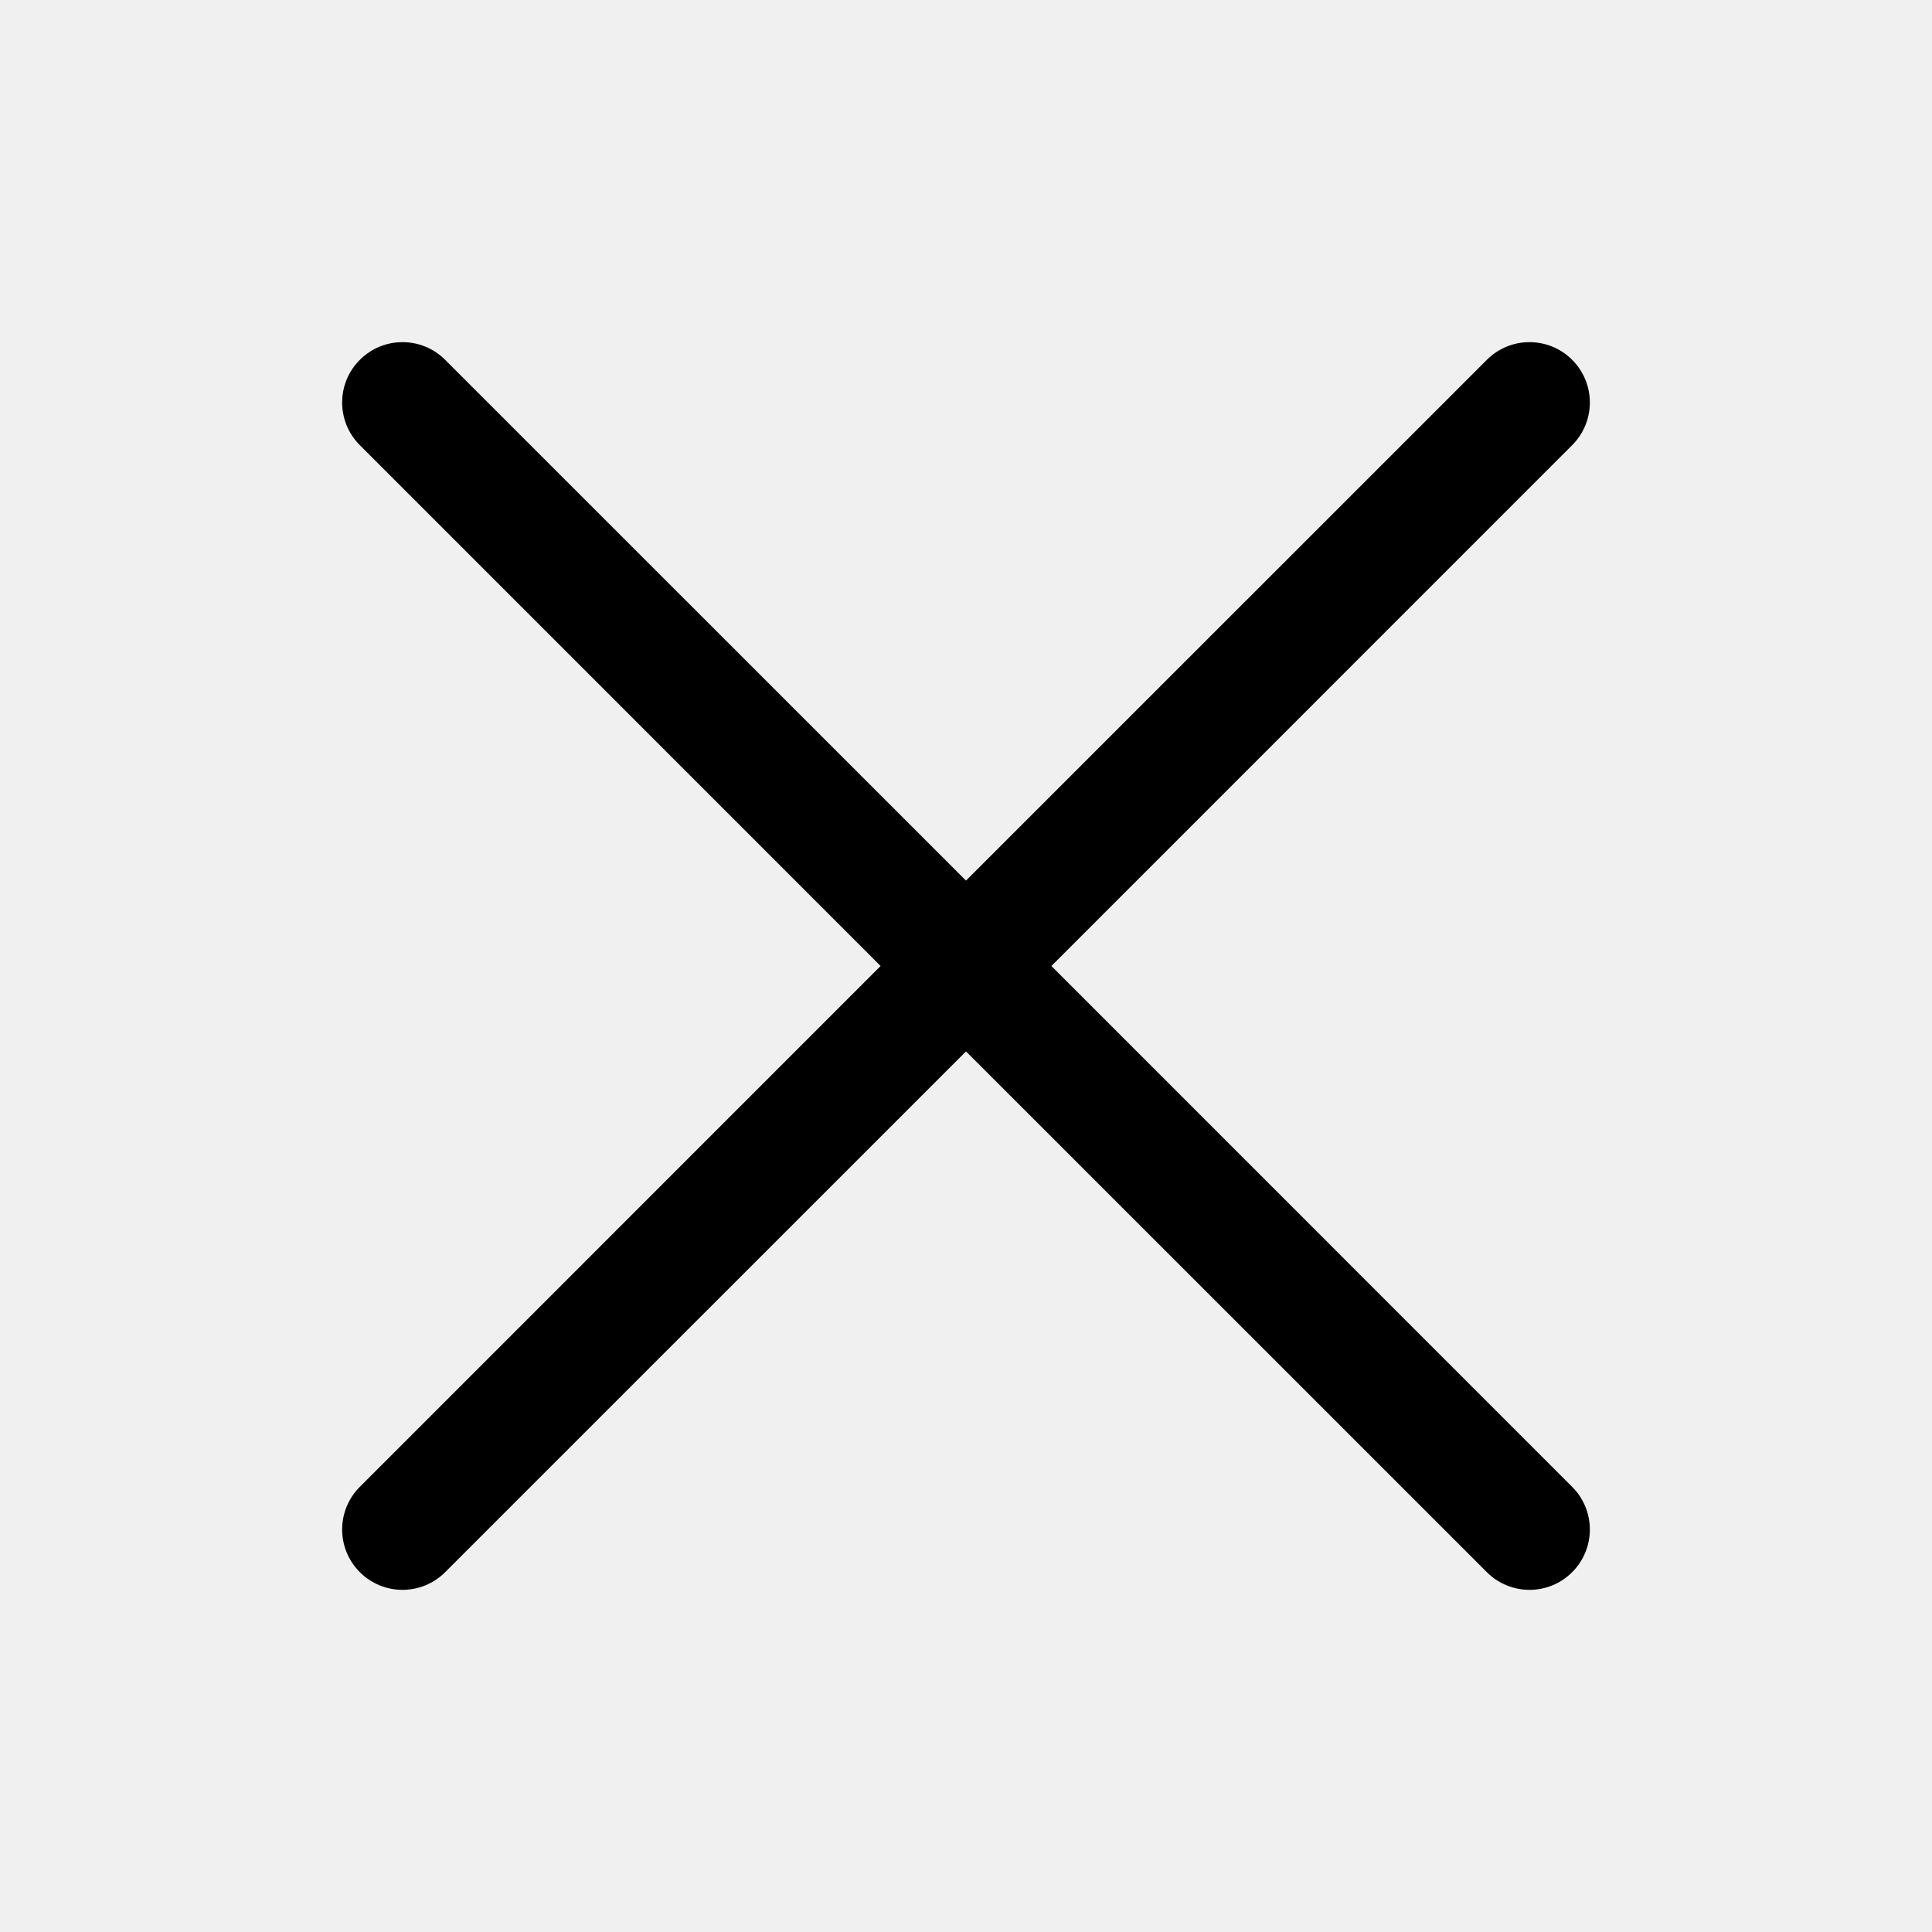
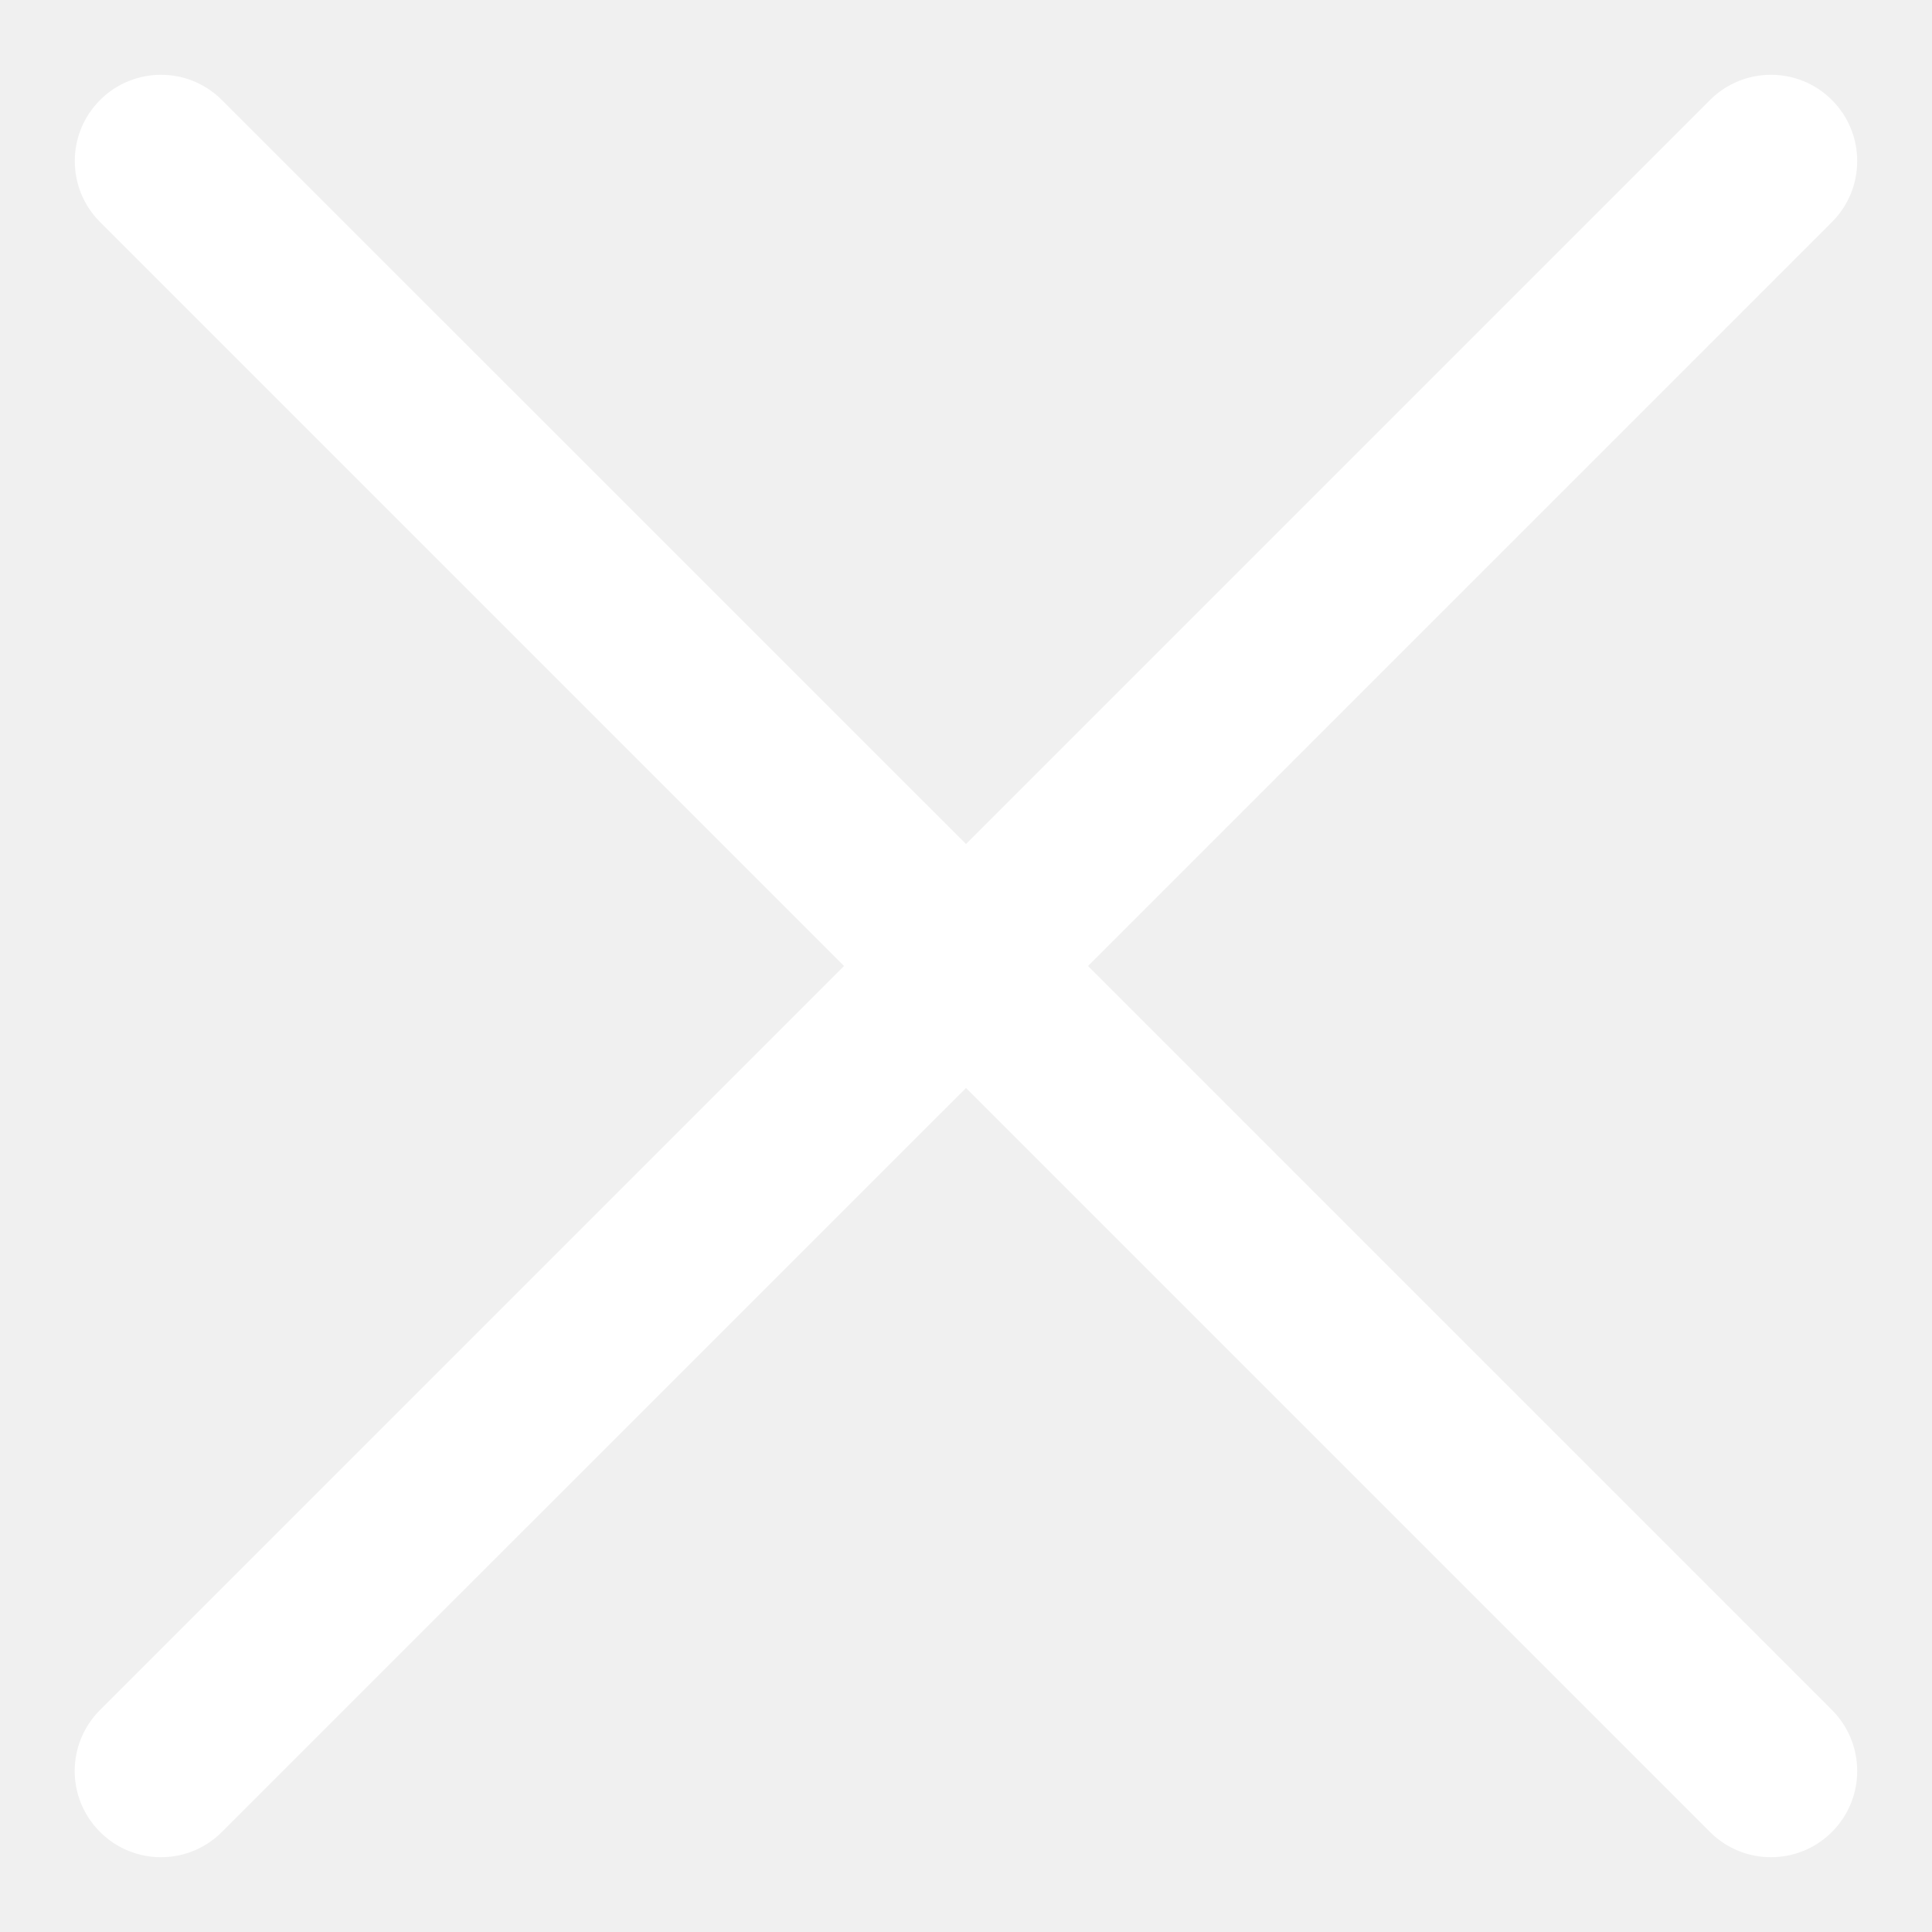
- <svg xmlns="http://www.w3.org/2000/svg" width="24" height="24" viewBox="0 0 24 24" fill="none">
-   <path fill-rule="evenodd" clip-rule="evenodd" d="M4.47 4.47C4.763 4.177 5.237 4.177 5.53 4.47L12 10.939L18.47 4.47C18.763 4.177 19.237 4.177 19.53 4.47C19.823 4.763 19.823 5.237 19.53 5.53L13.061 12L19.53 18.47C19.823 18.763 19.823 19.237 19.53 19.53C19.238 19.823 18.763 19.823 18.47 19.53L12 13.061L5.53 19.53C5.237 19.823 4.763 19.823 4.47 19.53C4.177 19.237 4.177 18.763 4.47 18.47L10.939 12L4.47 5.53C4.177 5.237 4.177 4.763 4.47 4.47Z" fill="black" />
+ <svg xmlns="http://www.w3.org/2000/svg" width="14" height="14" viewBox="0 0 14 14" fill="none">
+   <path fill-rule="evenodd" clip-rule="evenodd" d="M0.725 0.725C0.969 0.481 1.364 0.481 1.608 0.725L7 6.116L12.391 0.725C12.635 0.481 13.031 0.481 13.275 0.725C13.519 0.969 13.519 1.365 13.275 1.609L7.884 7L13.275 12.391C13.519 12.636 13.519 13.031 13.275 13.275C13.031 13.519 12.635 13.519 12.391 13.275L7 7.884L1.608 13.275C1.364 13.519 0.969 13.519 0.725 13.275C0.48 13.031 0.48 12.636 0.725 12.391L6.116 7L0.725 1.609C0.481 1.365 0.481 0.969 0.725 0.725Z" fill="white" />
</svg>
